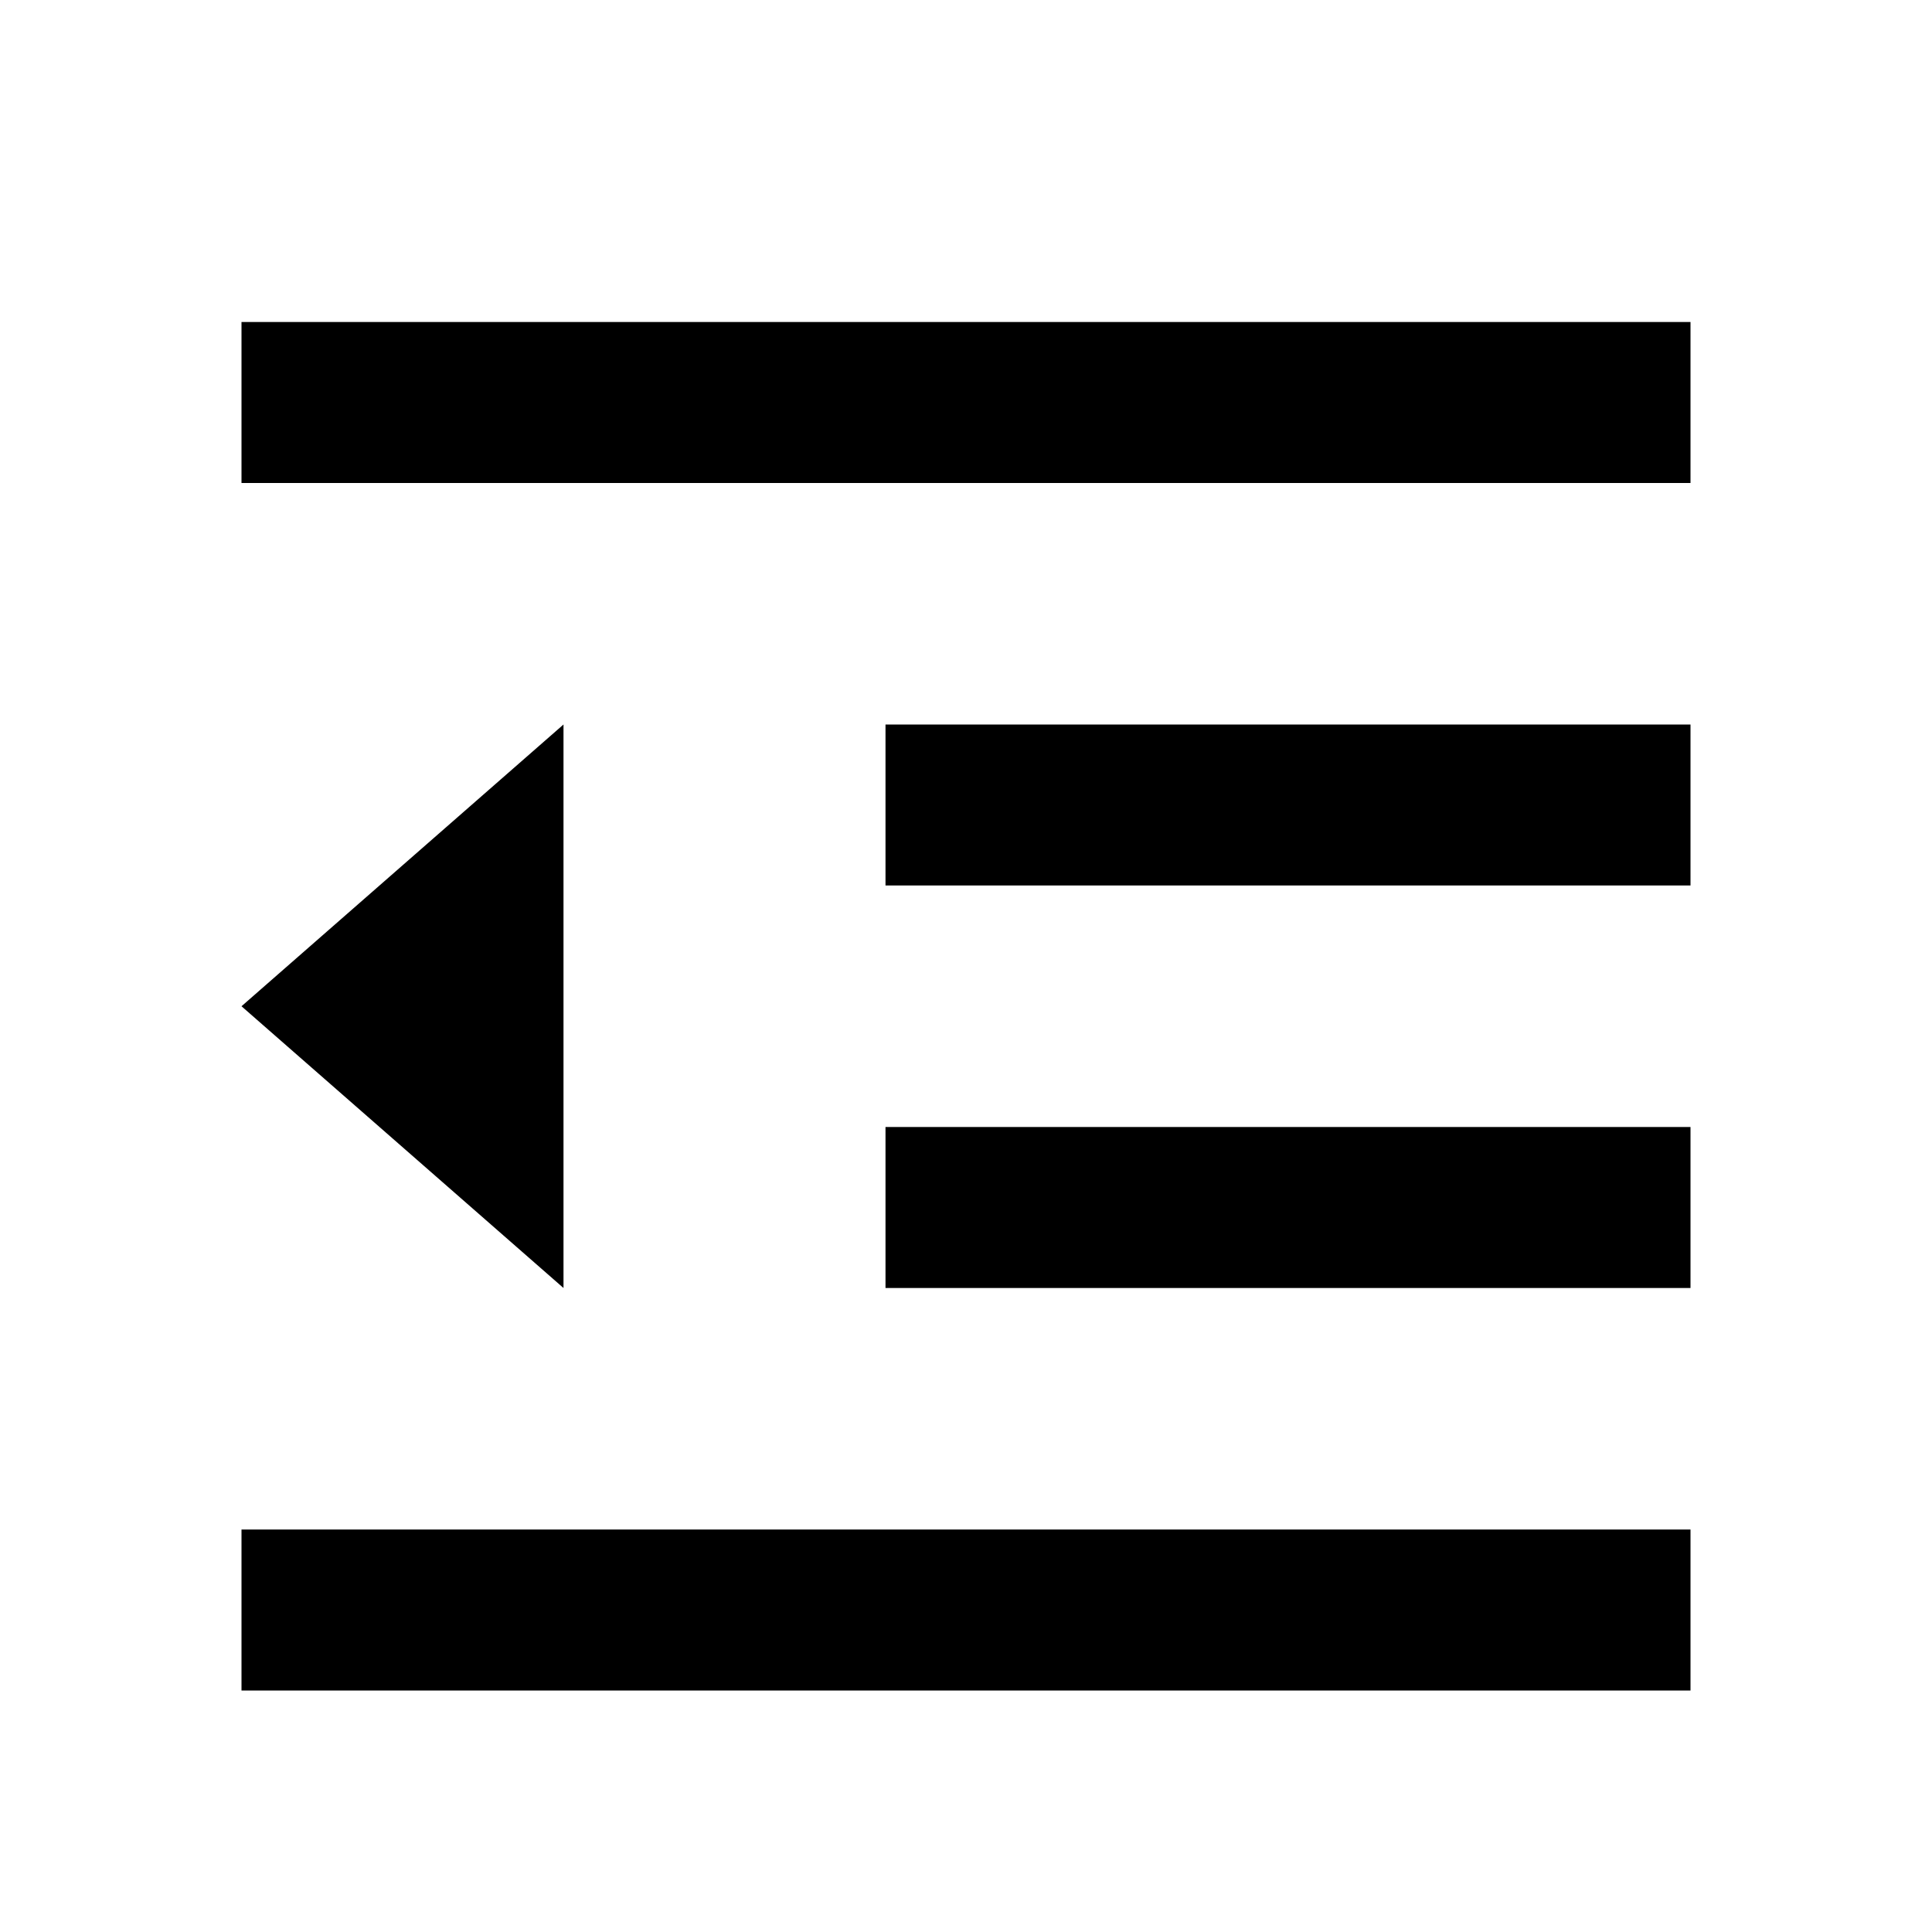
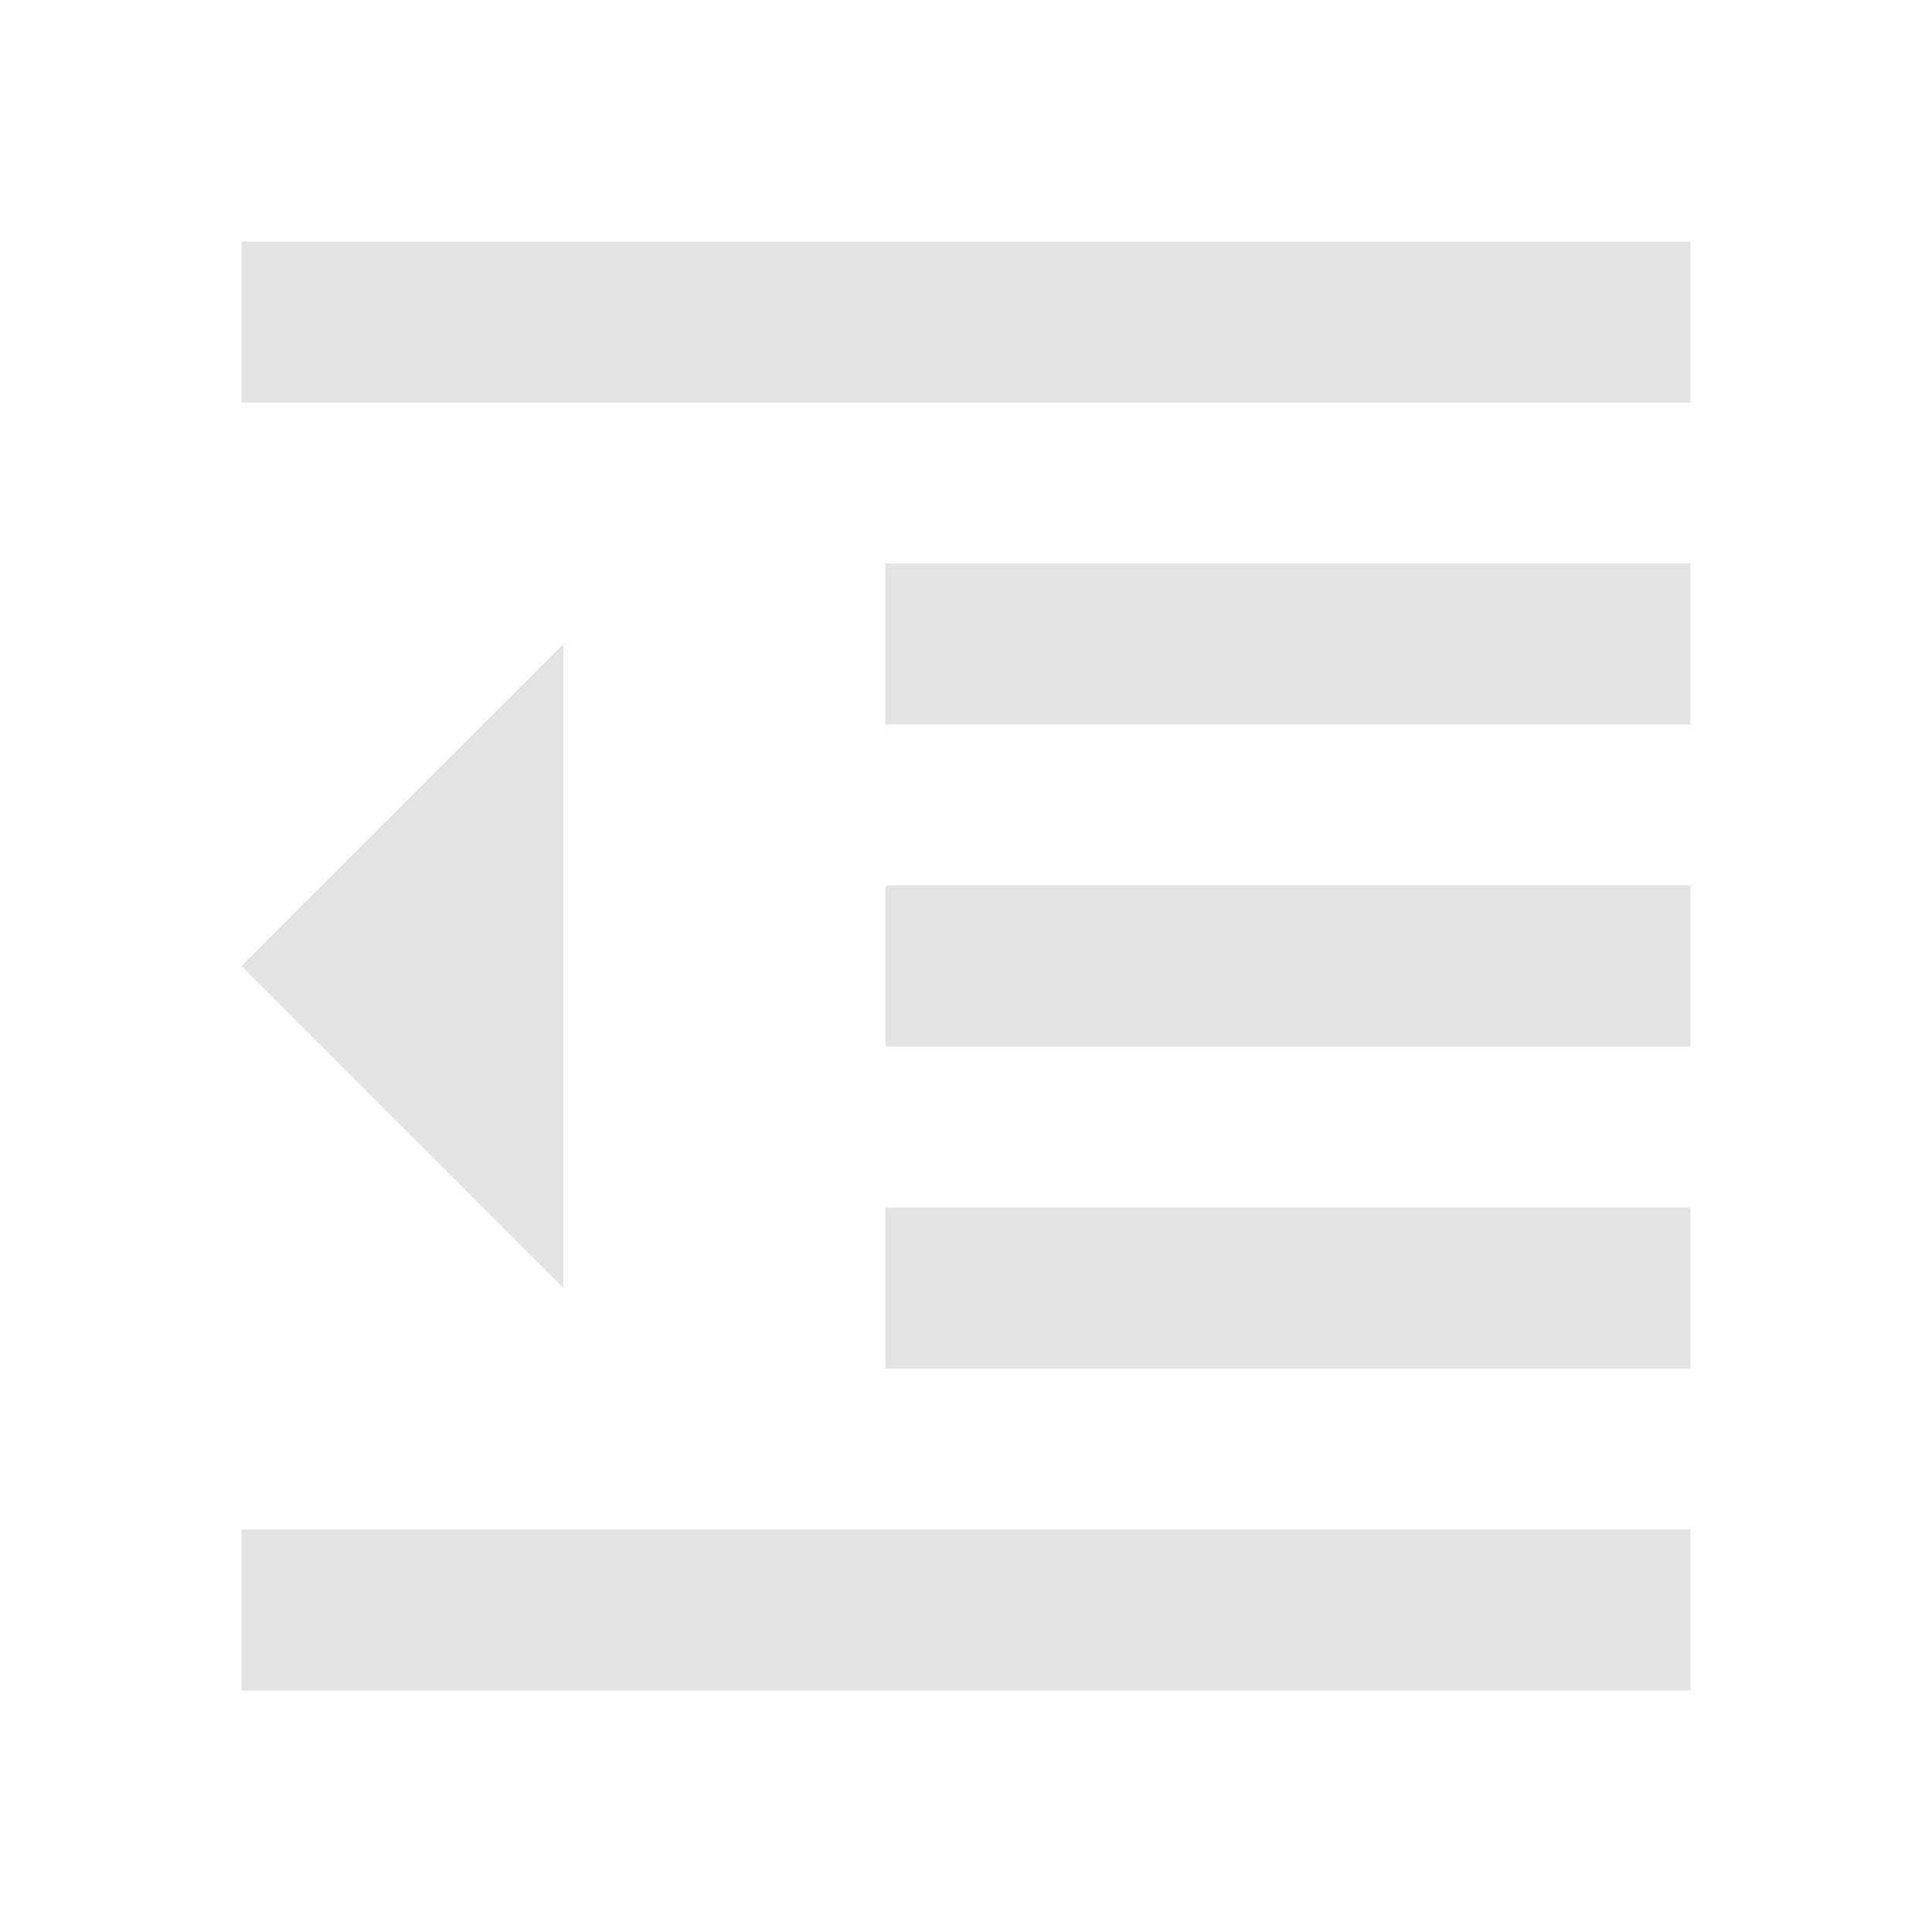
- <svg xmlns="http://www.w3.org/2000/svg" viewBox="0 0 24 24" width="24" height="24">
-   <path fill="none" d="M0 0h24v24H0z" />
-   <path d="M3 4h18v2H3V4zm0 15h18v2H3v-2zm8-5h10v2H11v-2zm0-5h10v2H11V9zm-8 3.5L7 9v7l-4-3.5z" />
+ <svg xmlns="http://www.w3.org/2000/svg" height="24px" viewBox="0 0 24 24" width="24px" fill="#e3e3e3">
+   <path d="M0 0h24v24H0V0z" fill="none" />
+   <path d="M11 17h10v-2H11v2zm-8-5l4 4V8l-4 4zm0 9h18v-2H3v2zM3 3v2h18V3H3zm8 6h10V7H11v2zm0 4h10v-2H11v2z" />
</svg>
